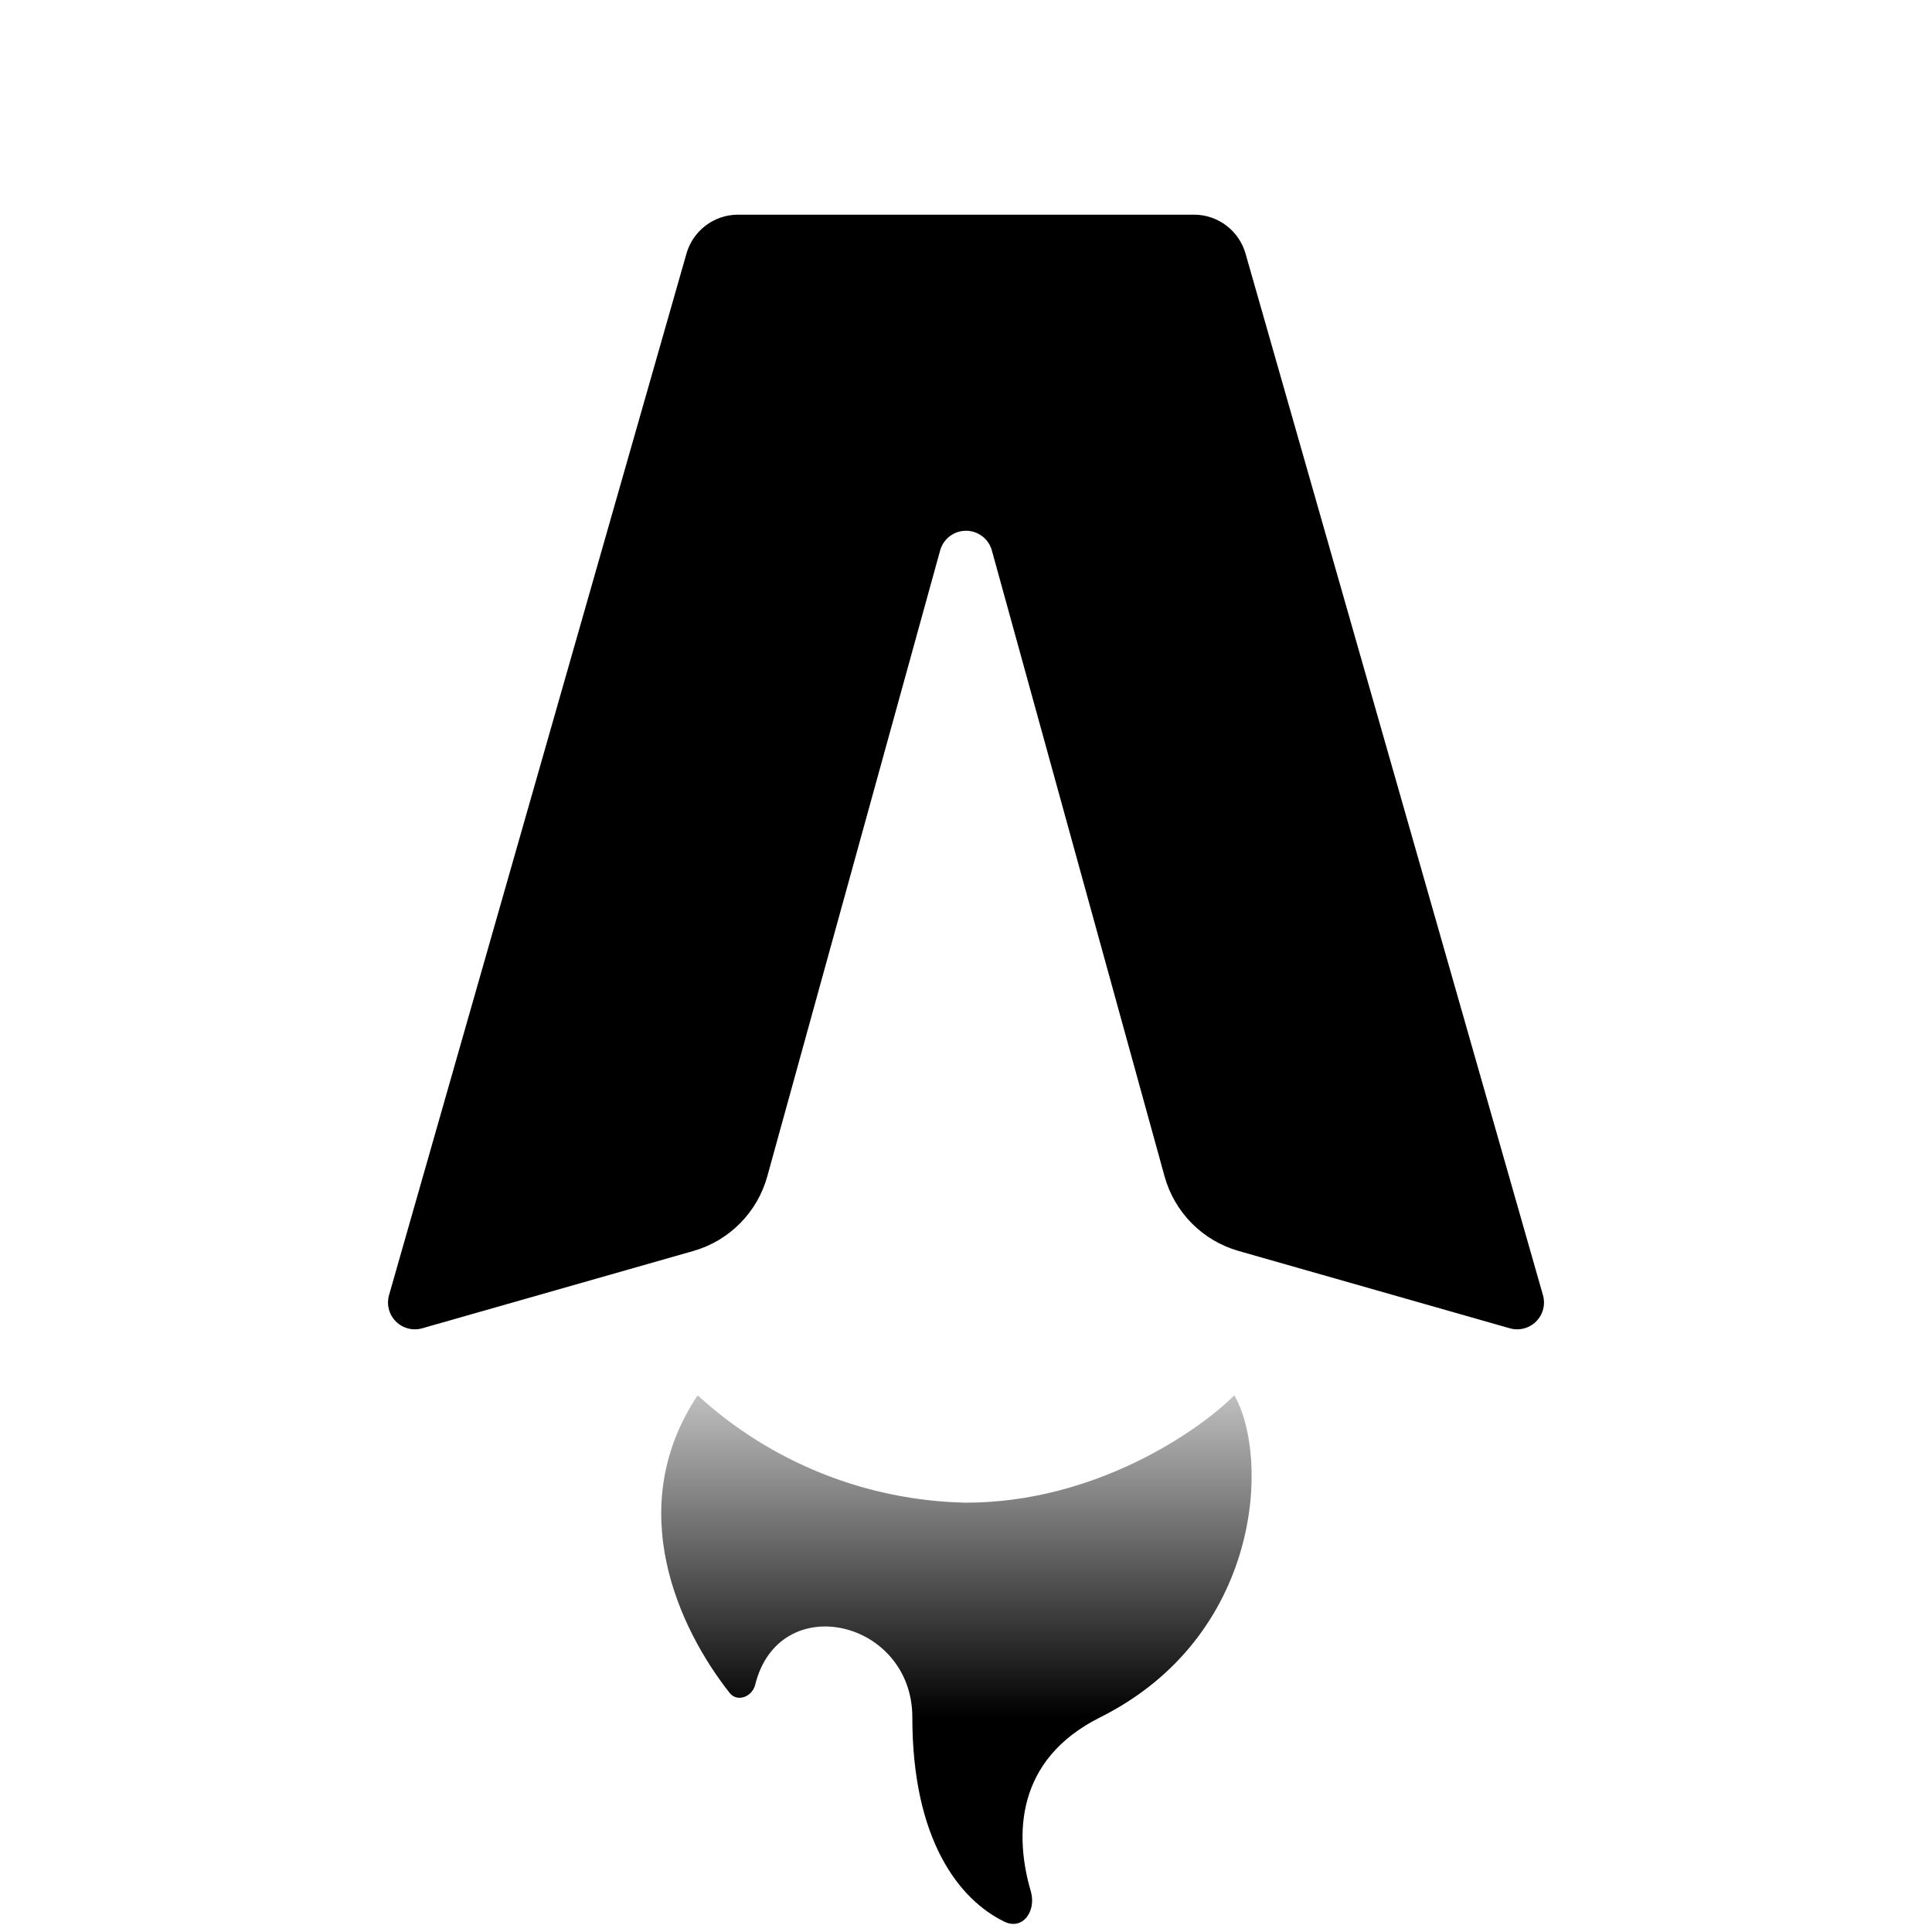
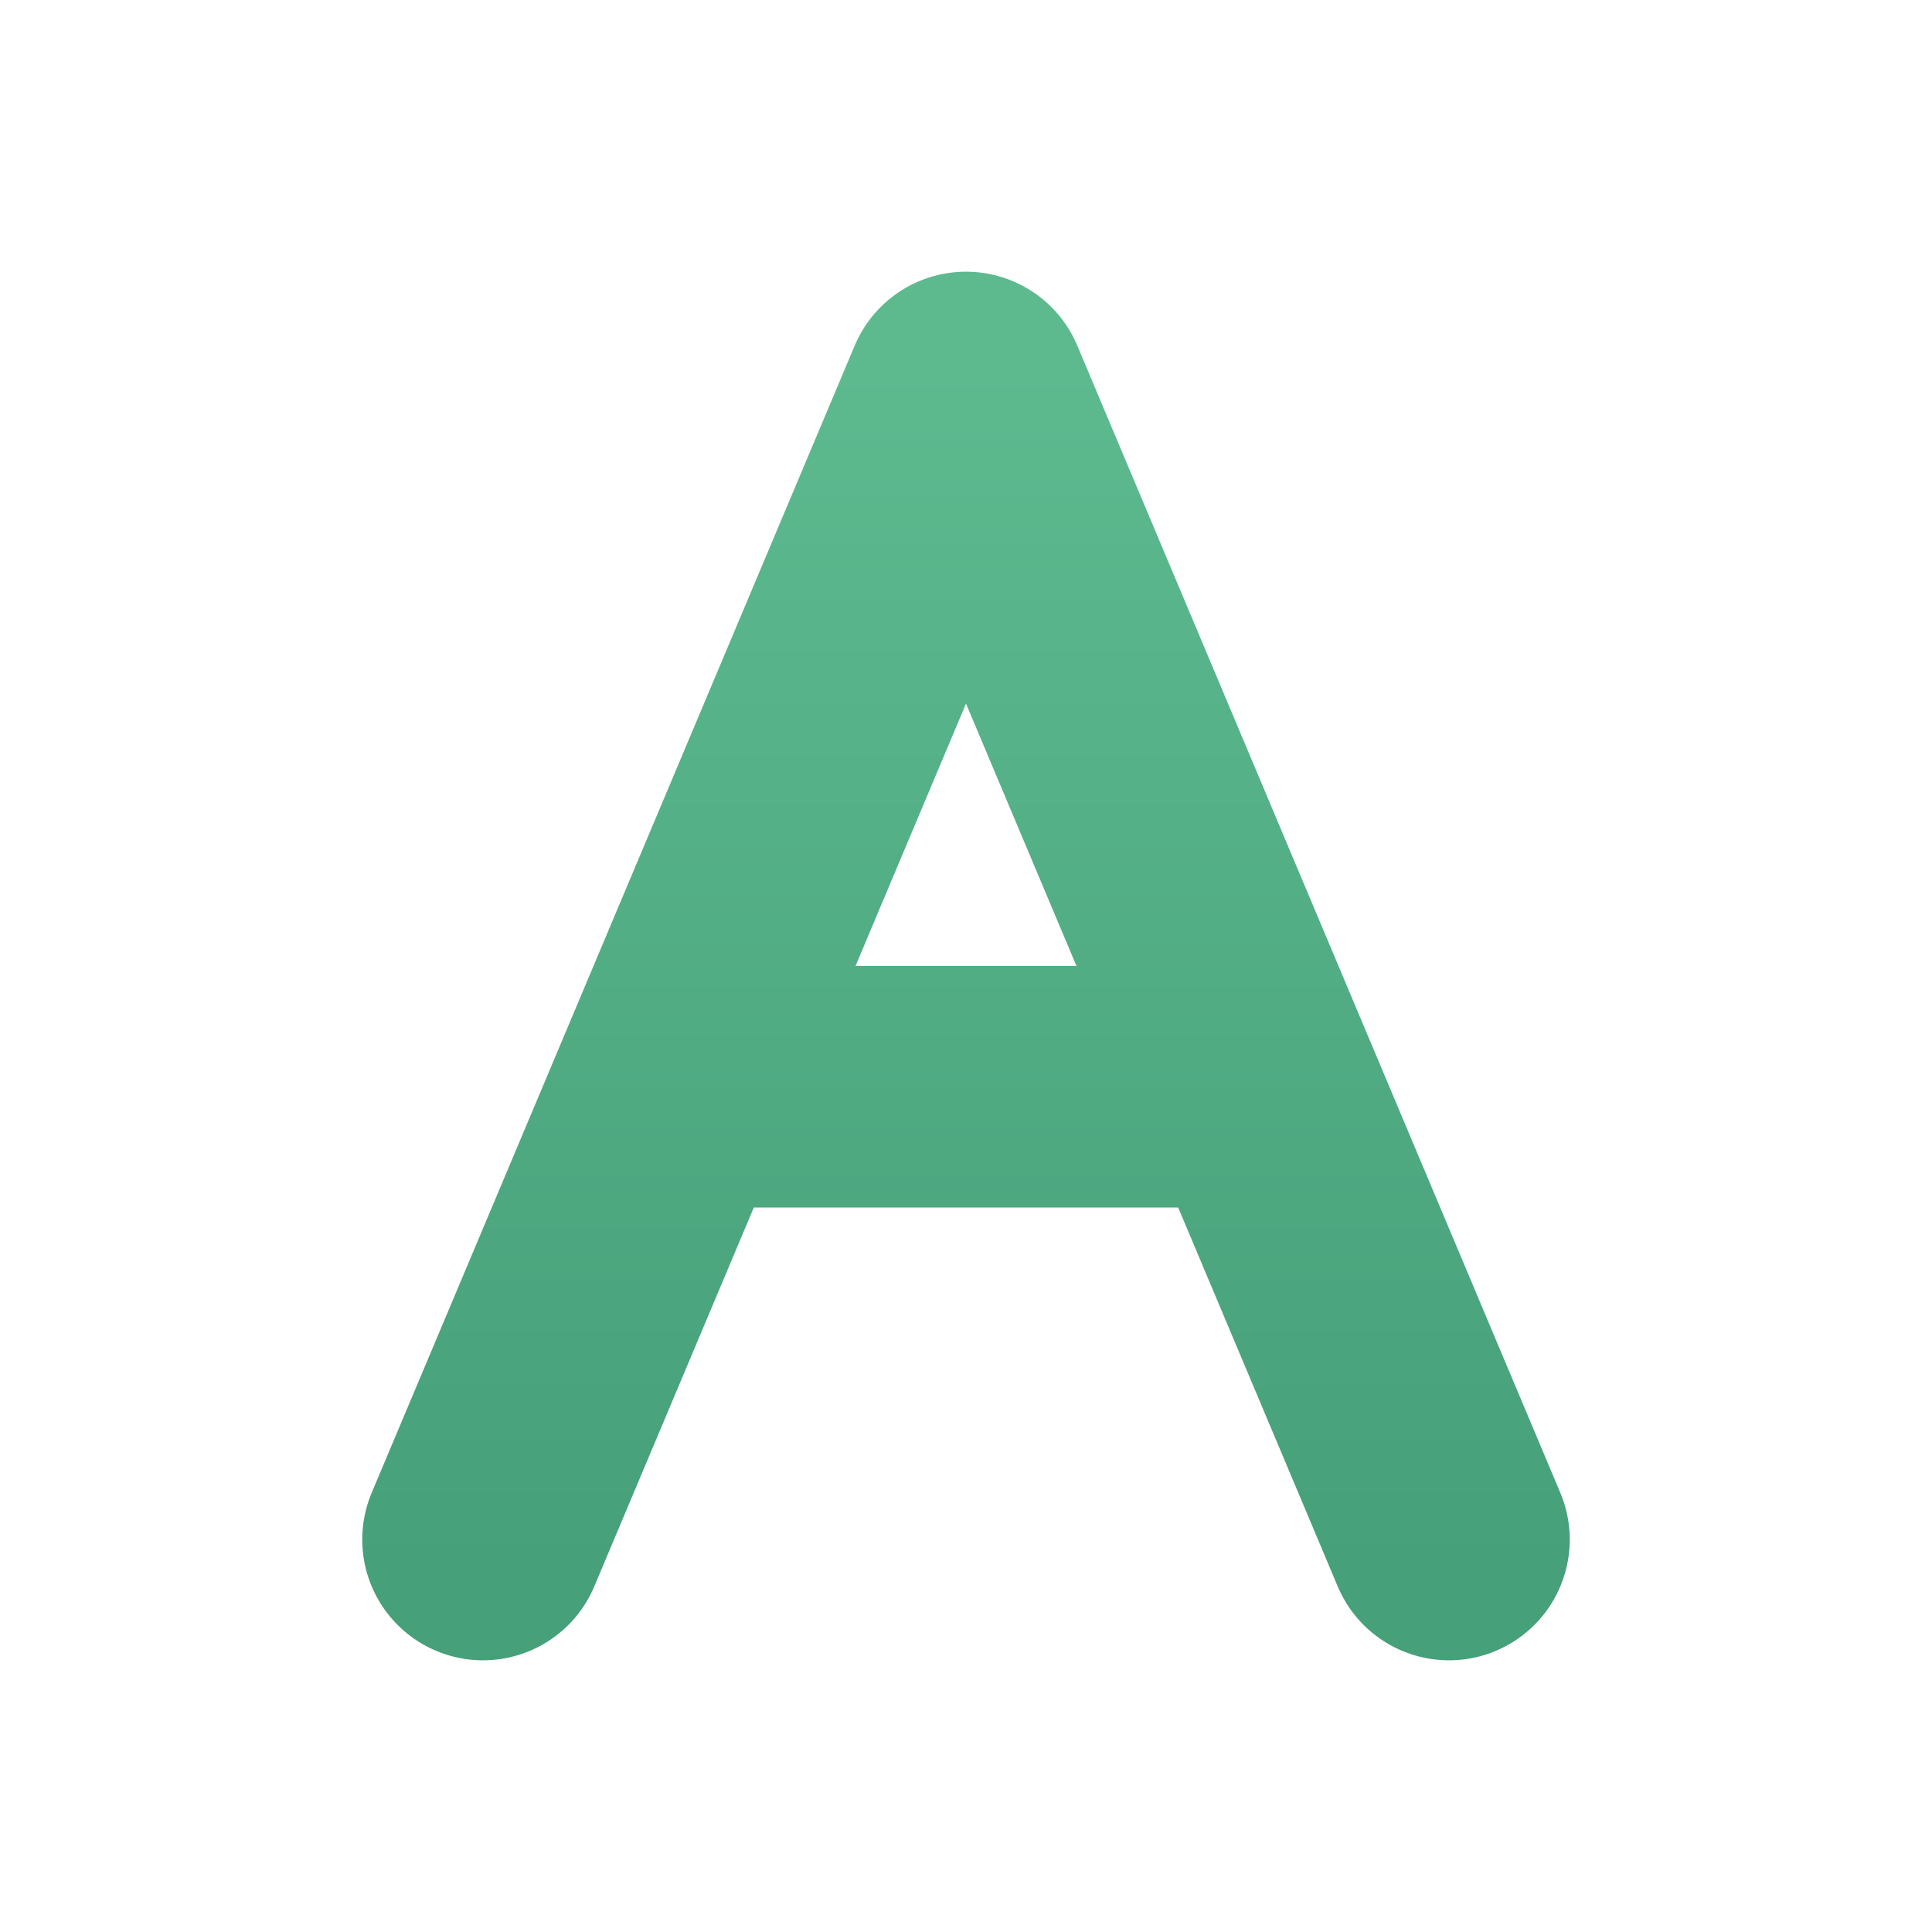
- <svg xmlns="http://www.w3.org/2000/svg" fill="none" viewBox="0 0 36 36">
-   <path fill="#000" d="M22.25 4h-8.5a1 1 0 0 0-.96.73l-5.54 19.4a.5.5 0 0 0 .62.62l5.05-1.44a2 2 0 0 0 1.38-1.4l3.22-11.66a.5.5 0 0 1 .96 0l3.22 11.67a2 2 0 0 0 1.38 1.39l5.05 1.44a.5.5 0 0 0 .62-.62l-5.54-19.4a1 1 0 0 0-.96-.73Z" />
-   <path fill="url(#gradient)" d="M18 28a7.63 7.63 0 0 1-5-2c-1.4 2.1-.35 4.35.6 5.55.14.17.41.07.47-.15.44-1.8 2.93-1.22 2.93.6 0 2.28.87 3.4 1.72 3.81.34.16.59-.2.49-.56-.31-1.05-.29-2.46 1.29-3.25 3-1.5 3.17-4.83 2.5-6-.67.67-2.6 2-5 2Z" />
+ <svg xmlns="http://www.w3.org/2000/svg" viewBox="0 0 32 32">
+   <style>
+     .a { stroke: url(#light); }
+     @media (prefers-color-scheme: dark) { .a { stroke: url(#dark); } }
+   </style>
  <defs>
-     <linearGradient id="gradient" x1="16" x2="16" y1="32" y2="24" gradientUnits="userSpaceOnUse">
-       <stop stop-color="#000" />
-       <stop offset="1" stop-color="#000" stop-opacity="0" />
+     <linearGradient id="light" x1="16" y1="6" x2="16" y2="26" gradientUnits="userSpaceOnUse">
+       <stop offset="0" stop-color="#5dba8f" />
+       <stop offset="1" stop-color="#46a07a" />
+     </linearGradient>
+     <linearGradient id="dark" x1="16" y1="6" x2="16" y2="26" gradientUnits="userSpaceOnUse">
+       <stop offset="0" stop-color="#9bdbbb" />
+       <stop offset="1" stop-color="#7dcba5" />
    </linearGradient>
  </defs>
-   <style>
-     @media (prefers-color-scheme:dark){:root{filter:invert(100%)}}
-   </style>
+   <path class="a" fill="none" stroke="url(#light)" stroke-width="4" stroke-linecap="round" stroke-linejoin="round" d="M16 6.5 8 25.5m8-19 8 19M11.2 18h9.6" />
</svg>
